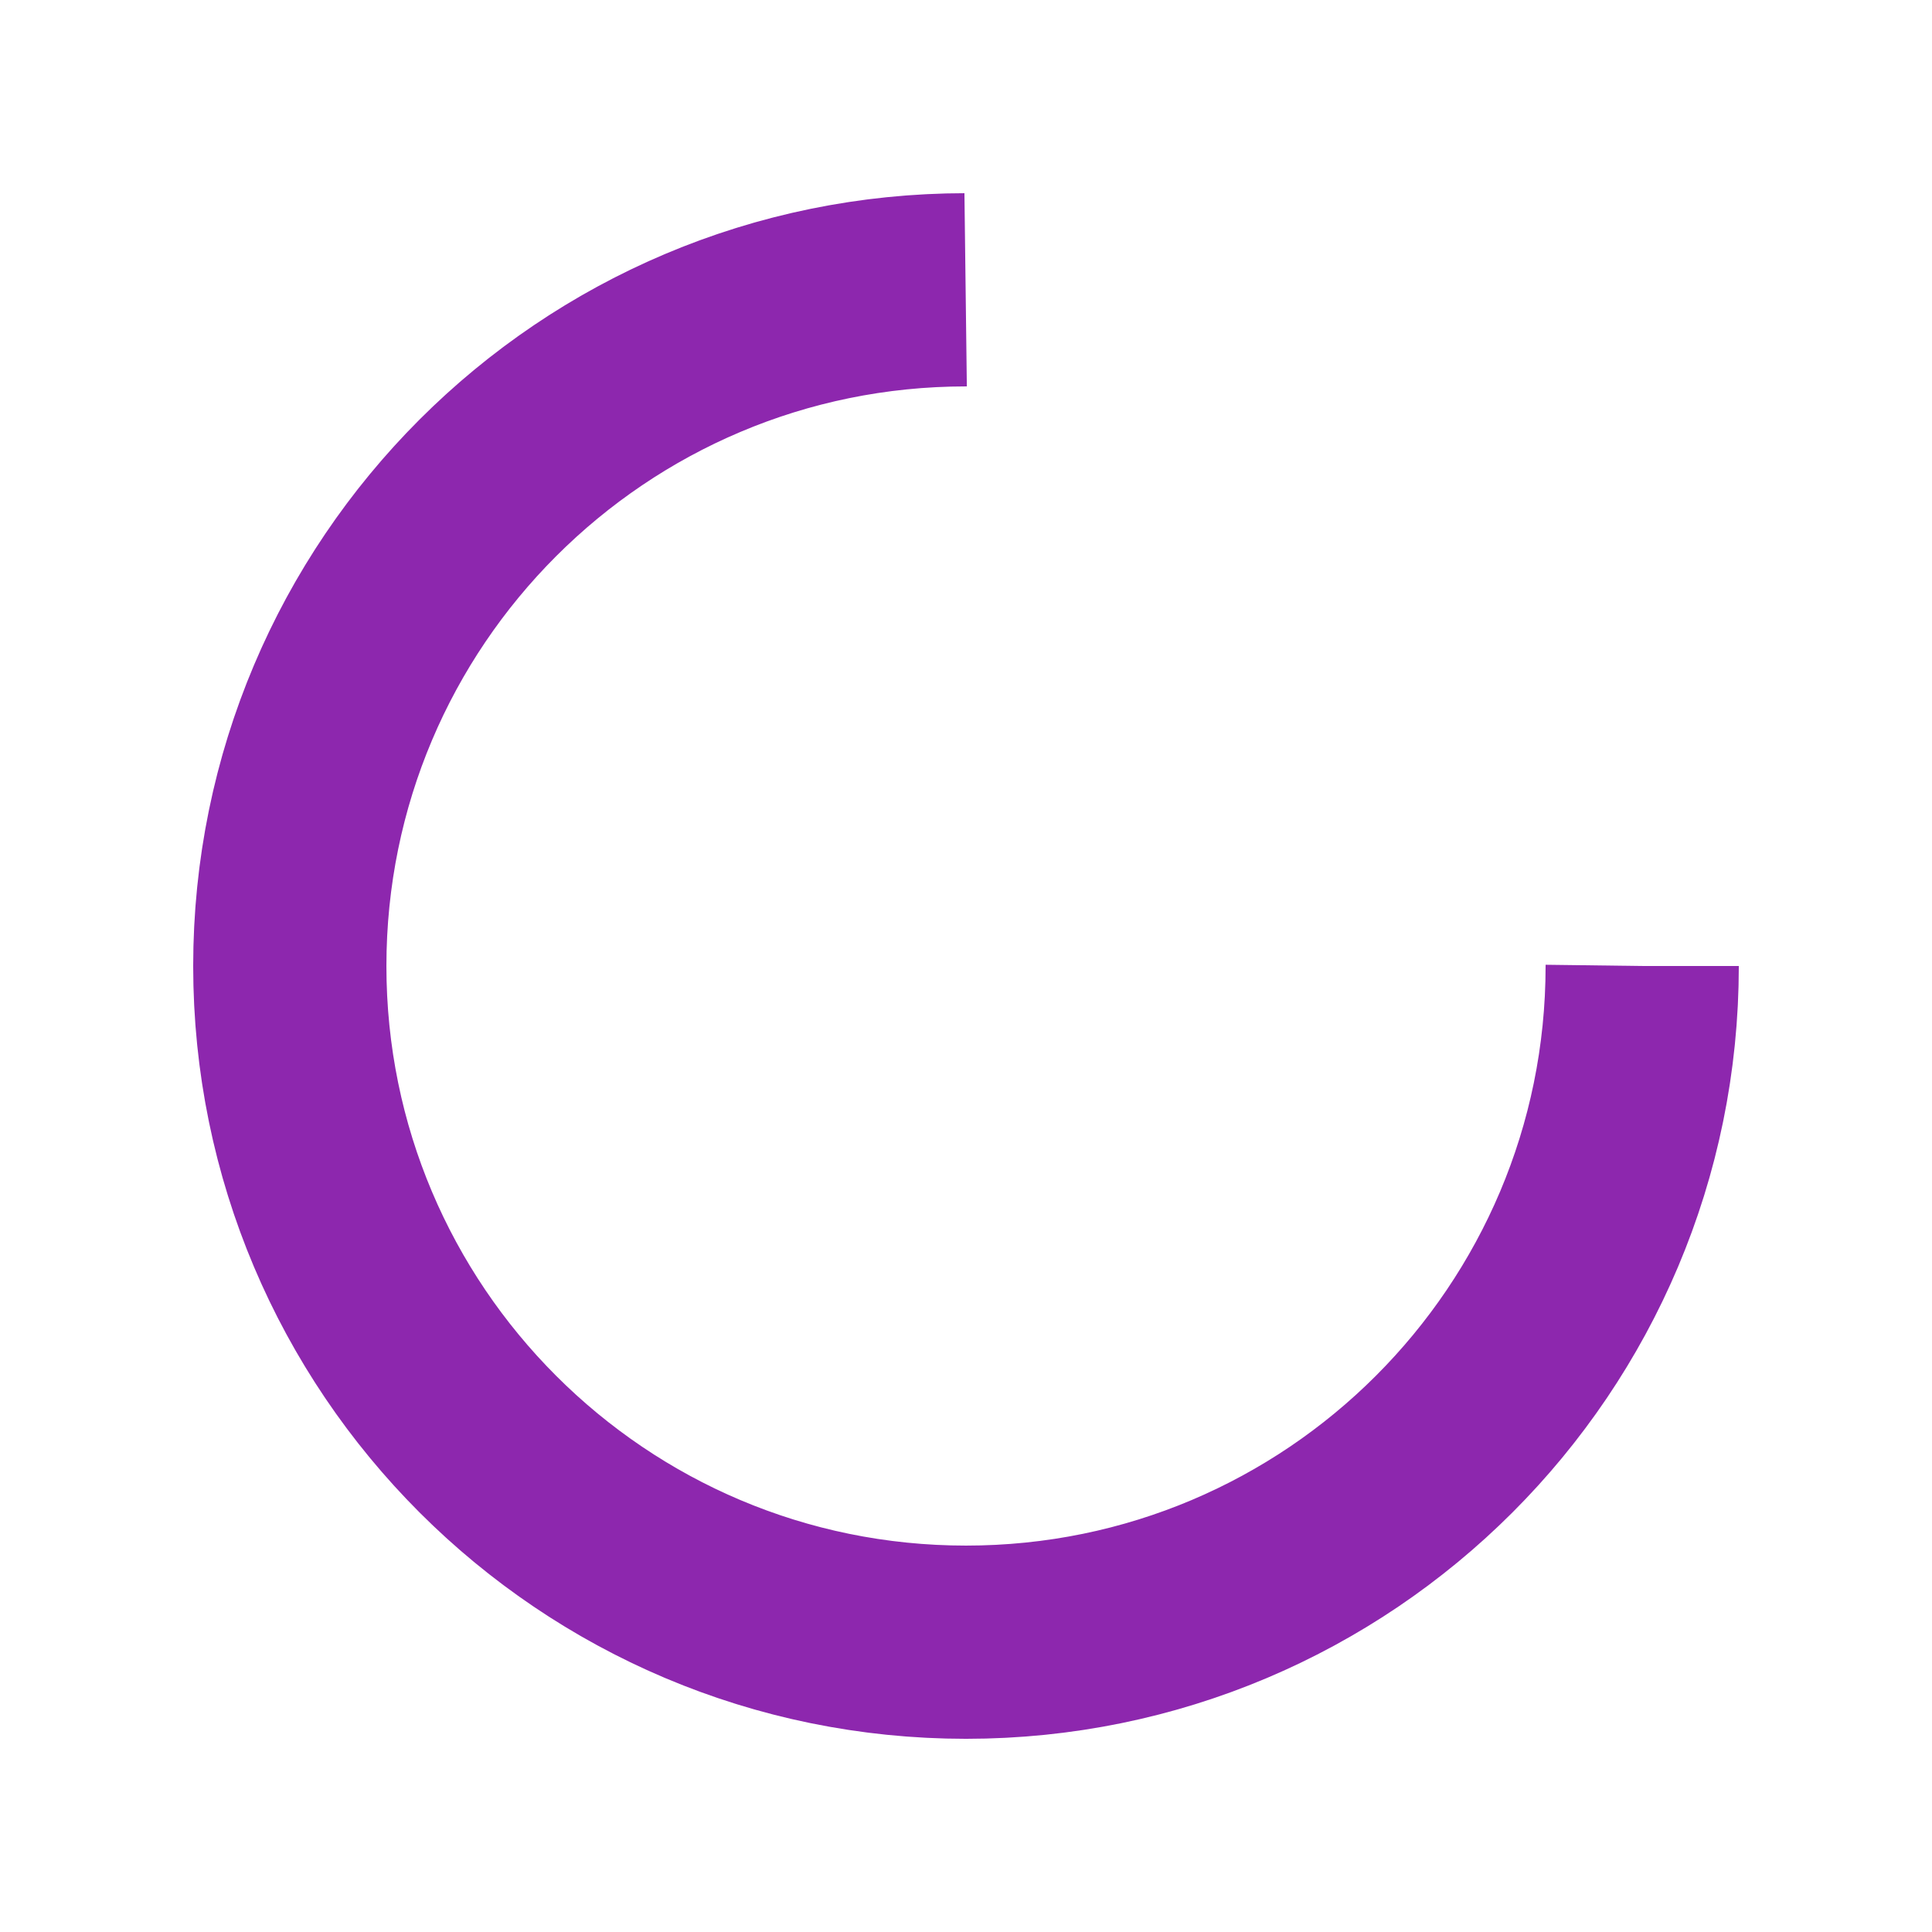
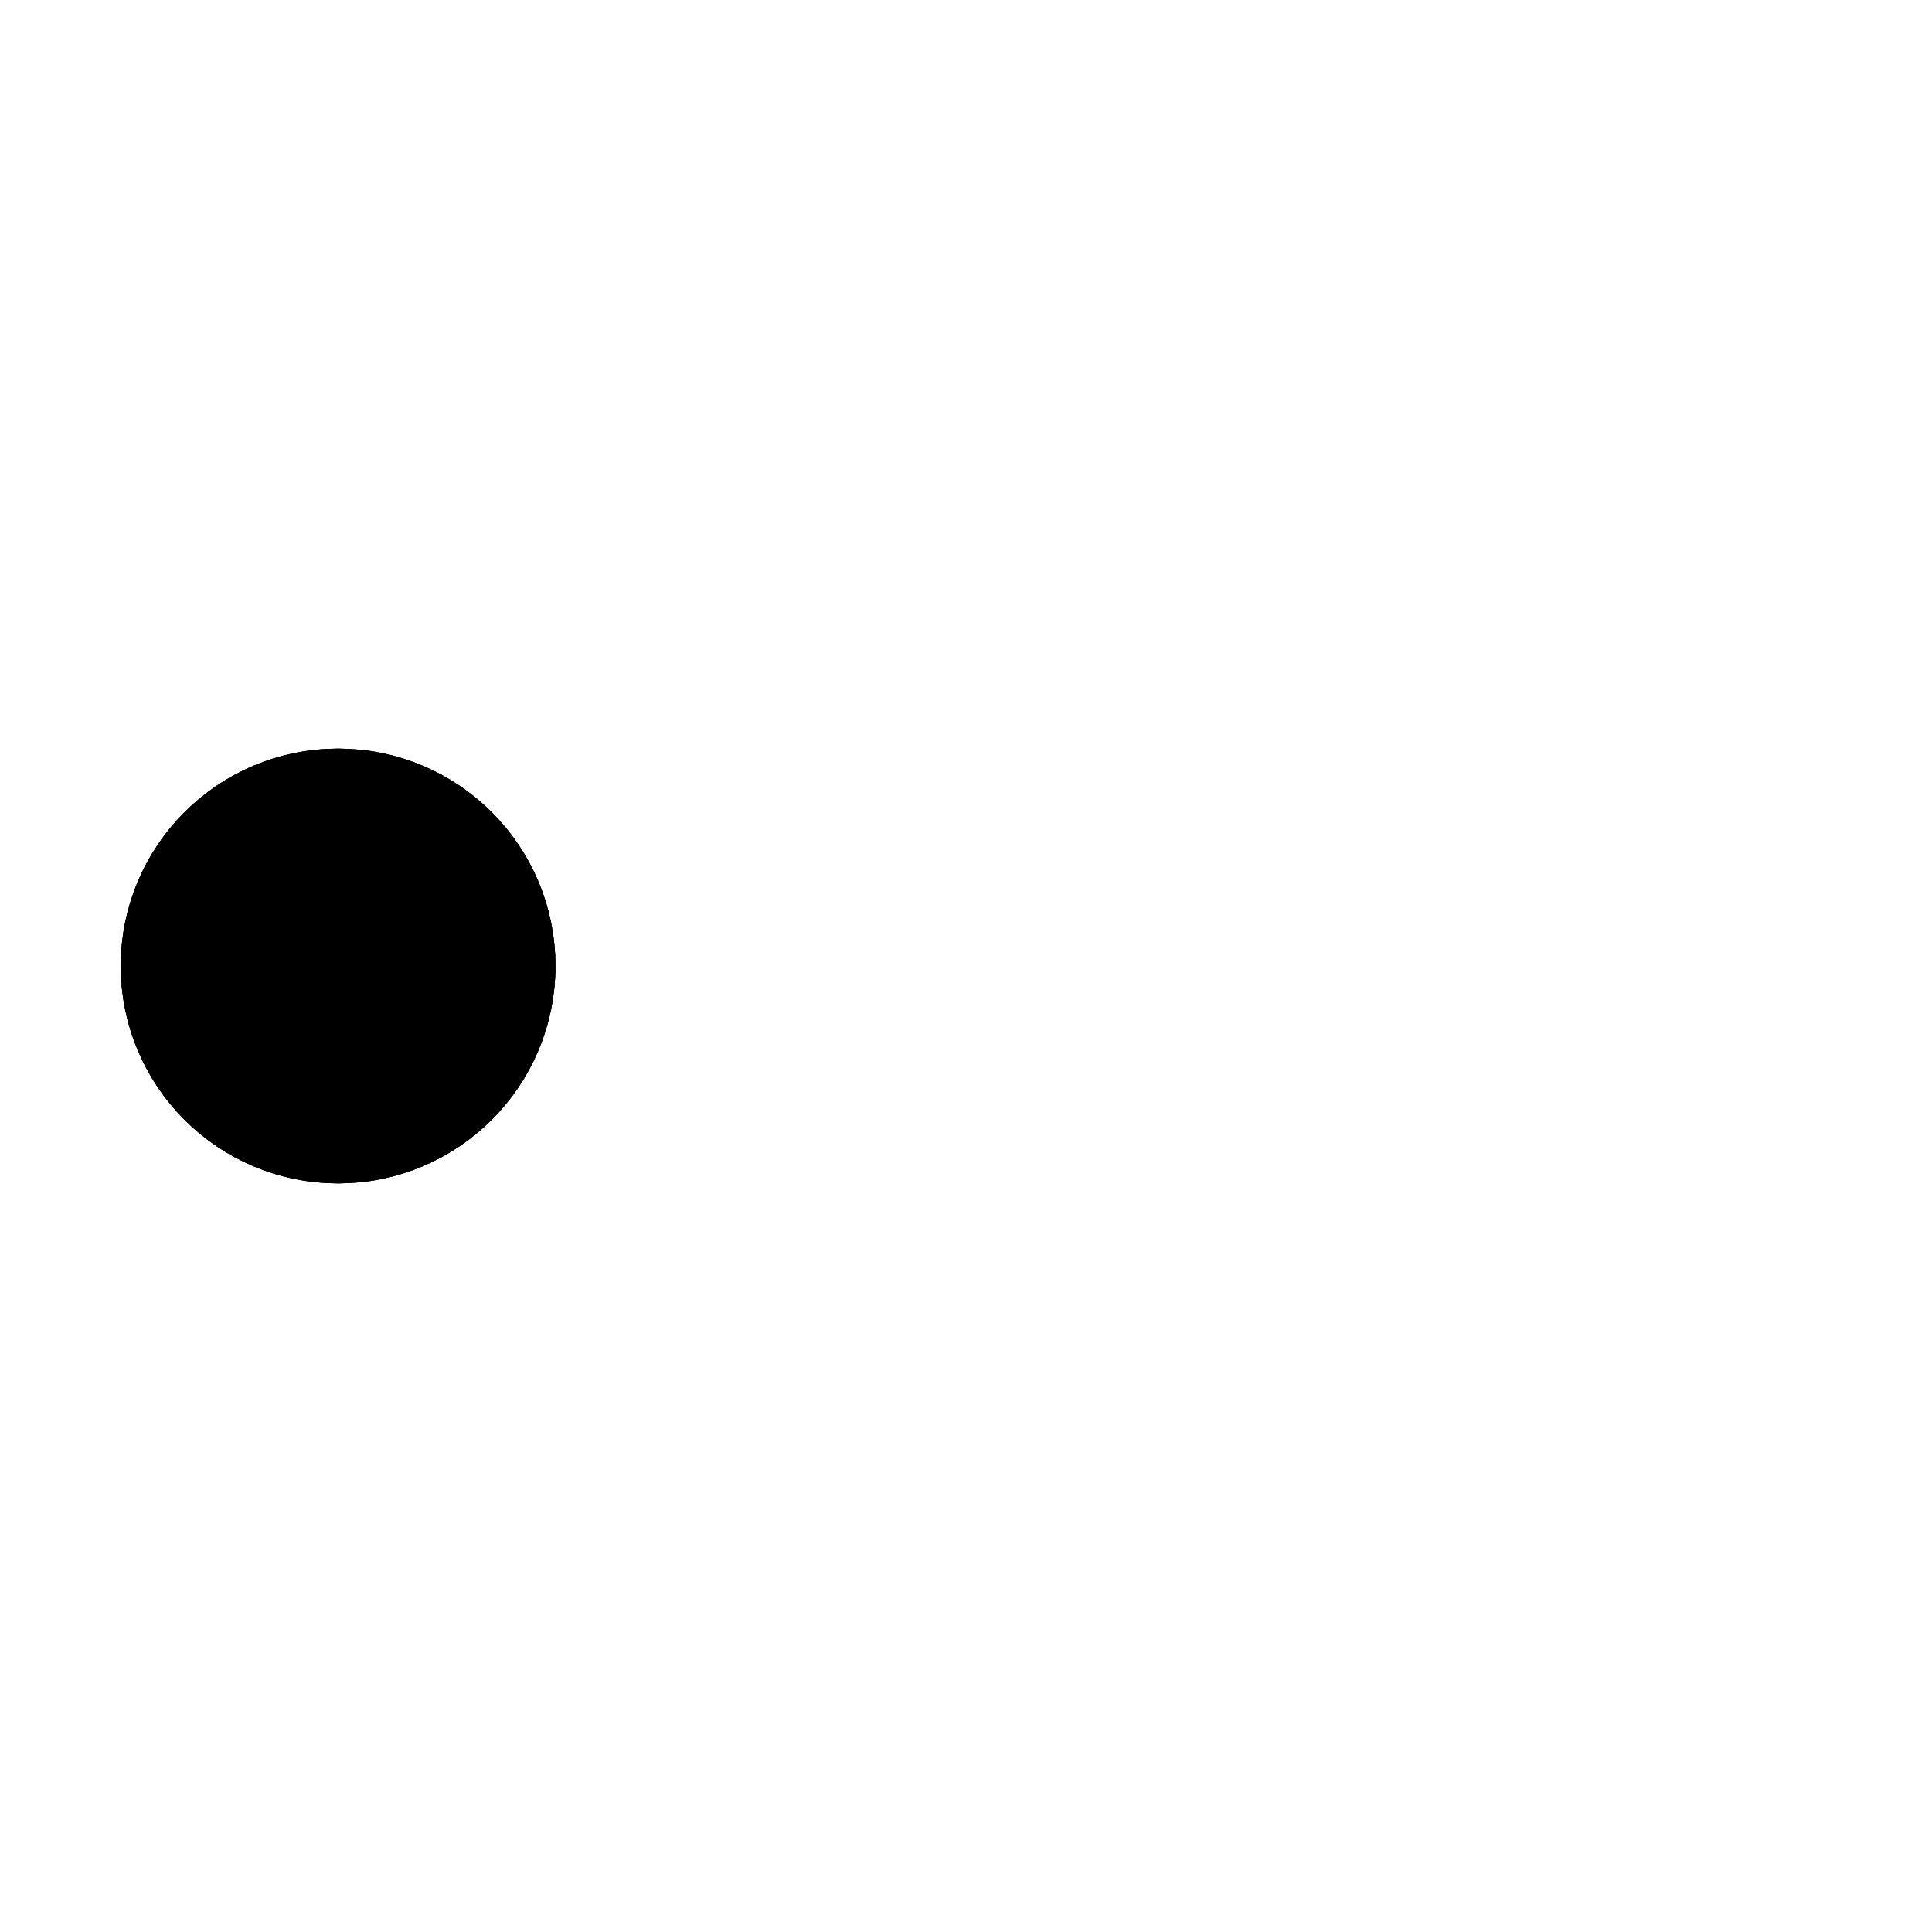
- <svg xmlns="http://www.w3.org/2000/svg" style="margin: auto; background: rgb(255, 255, 255); display: block; shape-rendering: auto;" width="200px" height="200px" viewBox="0 0 100 100" preserveAspectRatio="xMidYMid">
-   <circle cx="50" cy="50" fill="none" stroke="#8d27ae" stroke-width="10" r="35" stroke-dasharray="164.934 56.978">
-     <animateTransform attributeName="transform" type="rotate" repeatCount="indefinite" dur="1s" values="0 50 50;360 50 50" keyTimes="0;1" />
+ <svg xmlns="http://www.w3.org/2000/svg" viewBox="0 0 200 200">
+   <circle fill="#000000" stroke="#000000" stroke-width="15" r="15" cx="35" cy="100">
+     <animate attributeName="cx" calcMode="spline" dur="2" values="35;165;165;35;35" keySplines="0 .1 .5 1;0 .1 .5 1;0 .1 .5 1;0 .1 .5 1" repeatCount="indefinite" begin="0" />
+   </circle>
+   <circle fill="#000000" stroke="#000000" stroke-width="15" opacity=".8" r="15" cx="35" cy="100">
+     <animate attributeName="cx" calcMode="spline" dur="2" values="35;165;165;35;35" keySplines="0 .1 .5 1;0 .1 .5 1;0 .1 .5 1;0 .1 .5 1" repeatCount="indefinite" begin="0.05" />
+   </circle>
+   <circle fill="#000000" stroke="#000000" stroke-width="15" opacity=".6" r="15" cx="35" cy="100">
+     <animate attributeName="cx" calcMode="spline" dur="2" values="35;165;165;35;35" keySplines="0 .1 .5 1;0 .1 .5 1;0 .1 .5 1;0 .1 .5 1" repeatCount="indefinite" begin=".1" />
+   </circle>
+   <circle fill="#000000" stroke="#000000" stroke-width="15" opacity=".4" r="15" cx="35" cy="100">
+     <animate attributeName="cx" calcMode="spline" dur="2" values="35;165;165;35;35" keySplines="0 .1 .5 1;0 .1 .5 1;0 .1 .5 1;0 .1 .5 1" repeatCount="indefinite" begin=".15" />
+   </circle>
+   <circle fill="#000000" stroke="#000000" stroke-width="15" opacity=".2" r="15" cx="35" cy="100">
+     <animate attributeName="cx" calcMode="spline" dur="2" values="35;165;165;35;35" keySplines="0 .1 .5 1;0 .1 .5 1;0 .1 .5 1;0 .1 .5 1" repeatCount="indefinite" begin=".2" />
  </circle>
</svg>
